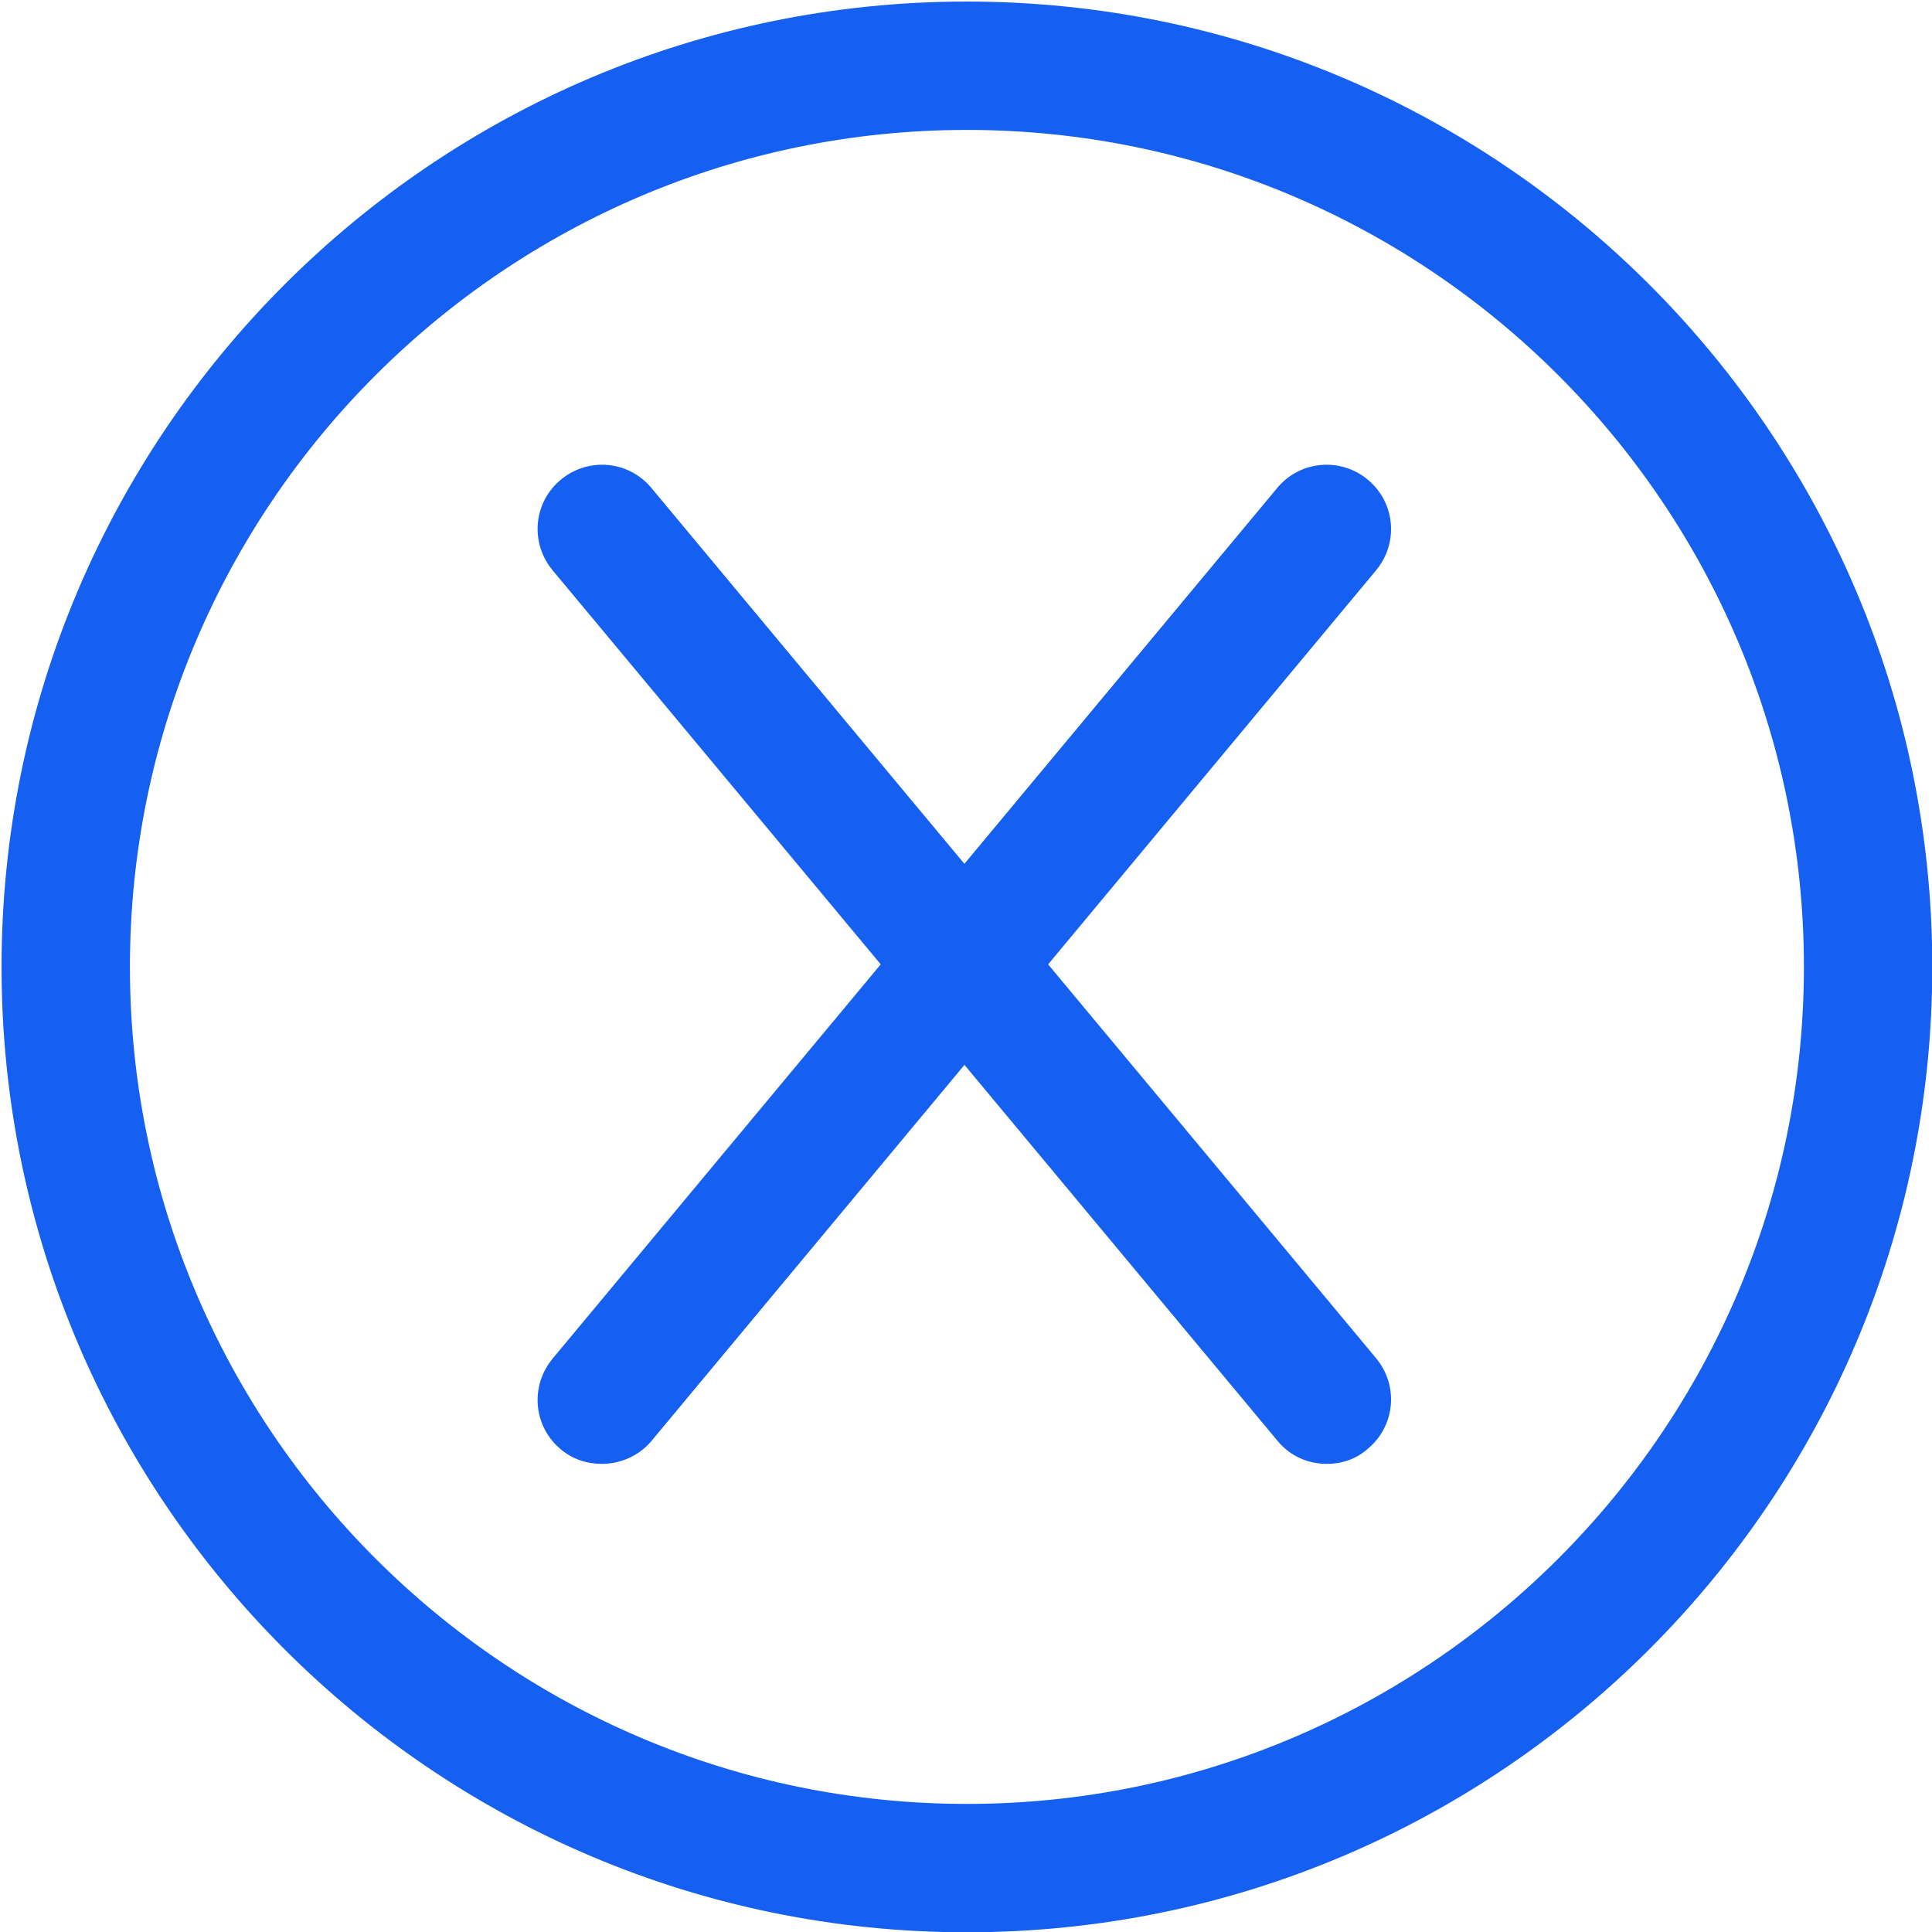
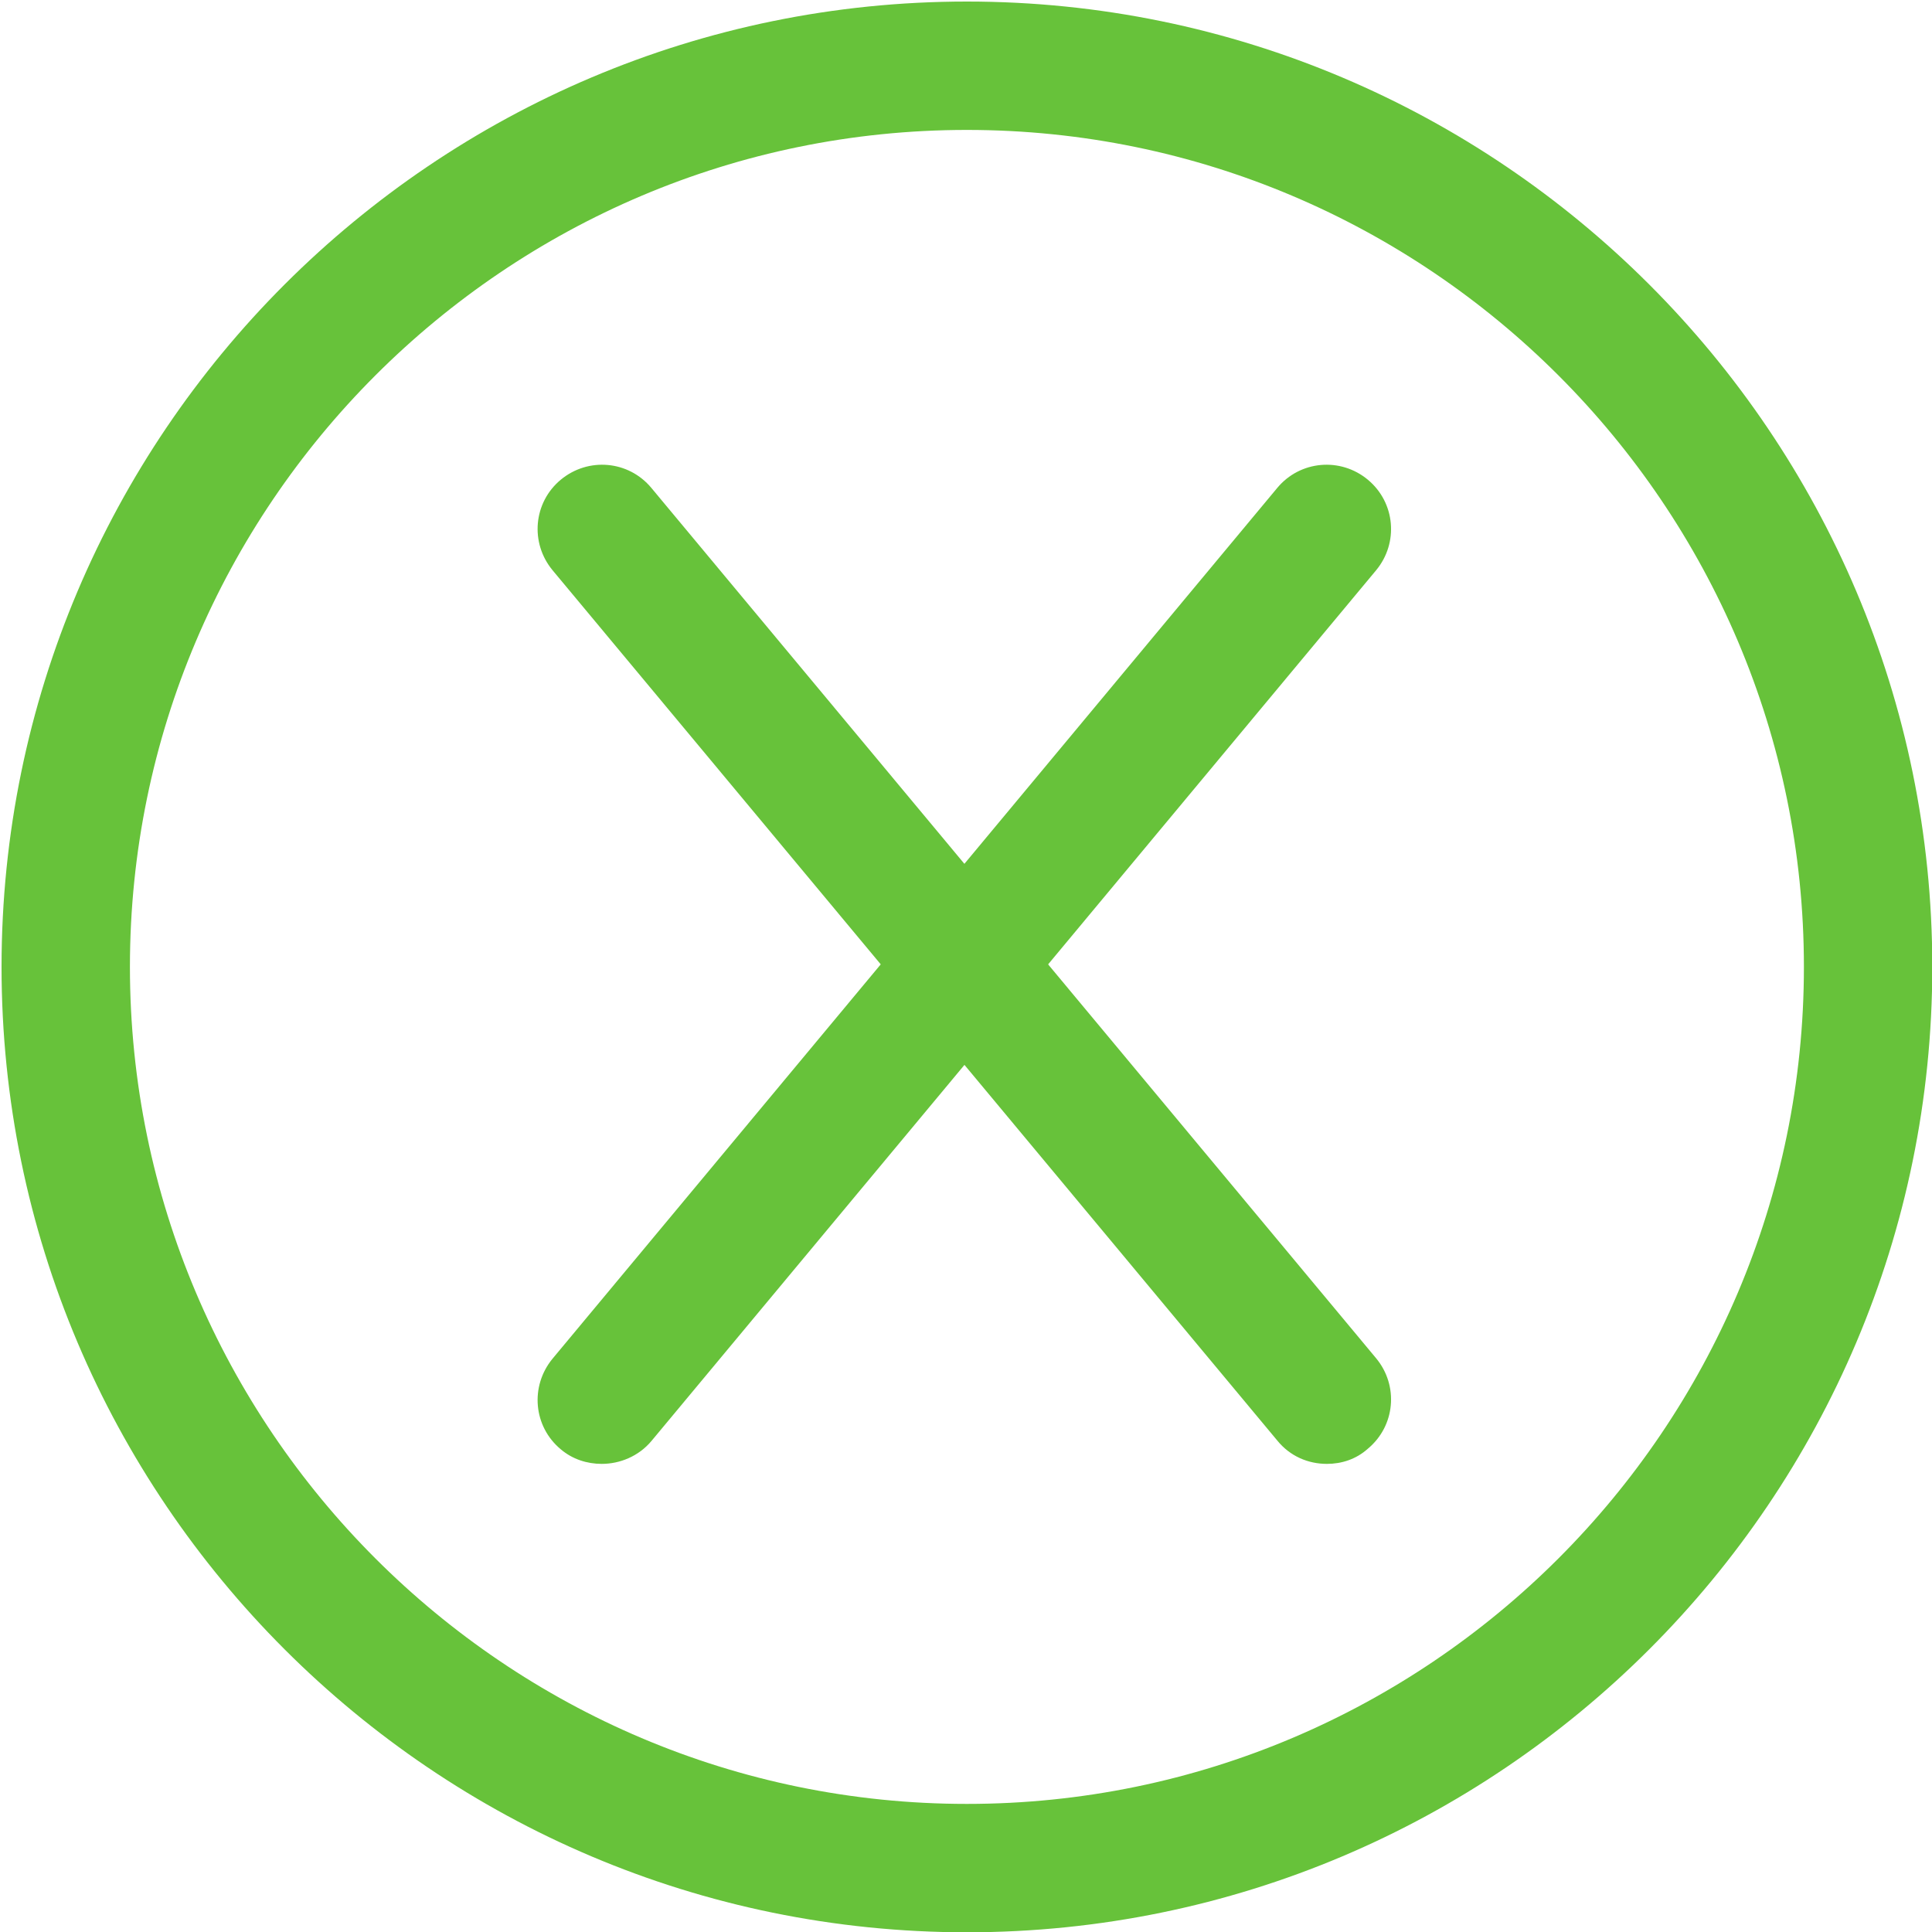
<svg xmlns="http://www.w3.org/2000/svg" width="20px" height="20px" viewBox="0 0 20 20" version="1.1">
  <g id="Epic02-3管理大厅-删除on" stroke="none" stroke-width="1" fill="none" fill-rule="evenodd">
-     <g id="大众会议系统" transform="translate(-1508, -637)" fill="#1660F1" fill-rule="nonzero">
+     <g id="大众会议系统" transform="translate(-1508, -637)" fill="#67C23A" fill-rule="nonzero">
      <g id="是否触发审批流" transform="translate(1493, 522)">
        <g id="关闭" transform="translate(15, 115)">
          <path d="M10.009,20.003 C4.497,20.003 0.016,15.522 0.016,10.009 C0.016,4.497 4.497,0.016 10.009,0.016 C15.522,0.016 20.003,4.497 20.003,10.009 C20.003,15.522 15.522,20.003 10.009,20.003 Z M10.009,1.345 C5.233,1.345 1.345,5.233 1.345,10.009 C1.345,14.786 5.233,18.674 10.009,18.674 C14.786,18.674 18.674,14.786 18.674,10.009 C18.674,5.233 14.786,1.345 10.009,1.345 Z" id="Shape" />
          <path d="M13.736,15.154 C13.543,15.154 13.355,15.076 13.222,14.912 L5.72,5.903 C5.485,5.619 5.521,5.202 5.805,4.966 C6.09,4.73 6.507,4.767 6.743,5.051 L14.245,14.06 C14.481,14.344 14.444,14.761 14.16,14.997 C14.039,15.106 13.888,15.154 13.736,15.154 L13.736,15.154 Z" id="Path" />
          <path d="M6.229,15.154 C6.077,15.154 5.926,15.106 5.805,15.003 C5.521,14.767 5.485,14.35 5.72,14.065 L13.222,5.051 C13.458,4.767 13.876,4.73 14.16,4.966 C14.444,5.202 14.481,5.62 14.245,5.904 L6.743,14.918 C6.61,15.076 6.416,15.154 6.229,15.154 L6.229,15.154 Z" id="Path" />
        </g>
      </g>
    </g>
  </g>
</svg>
